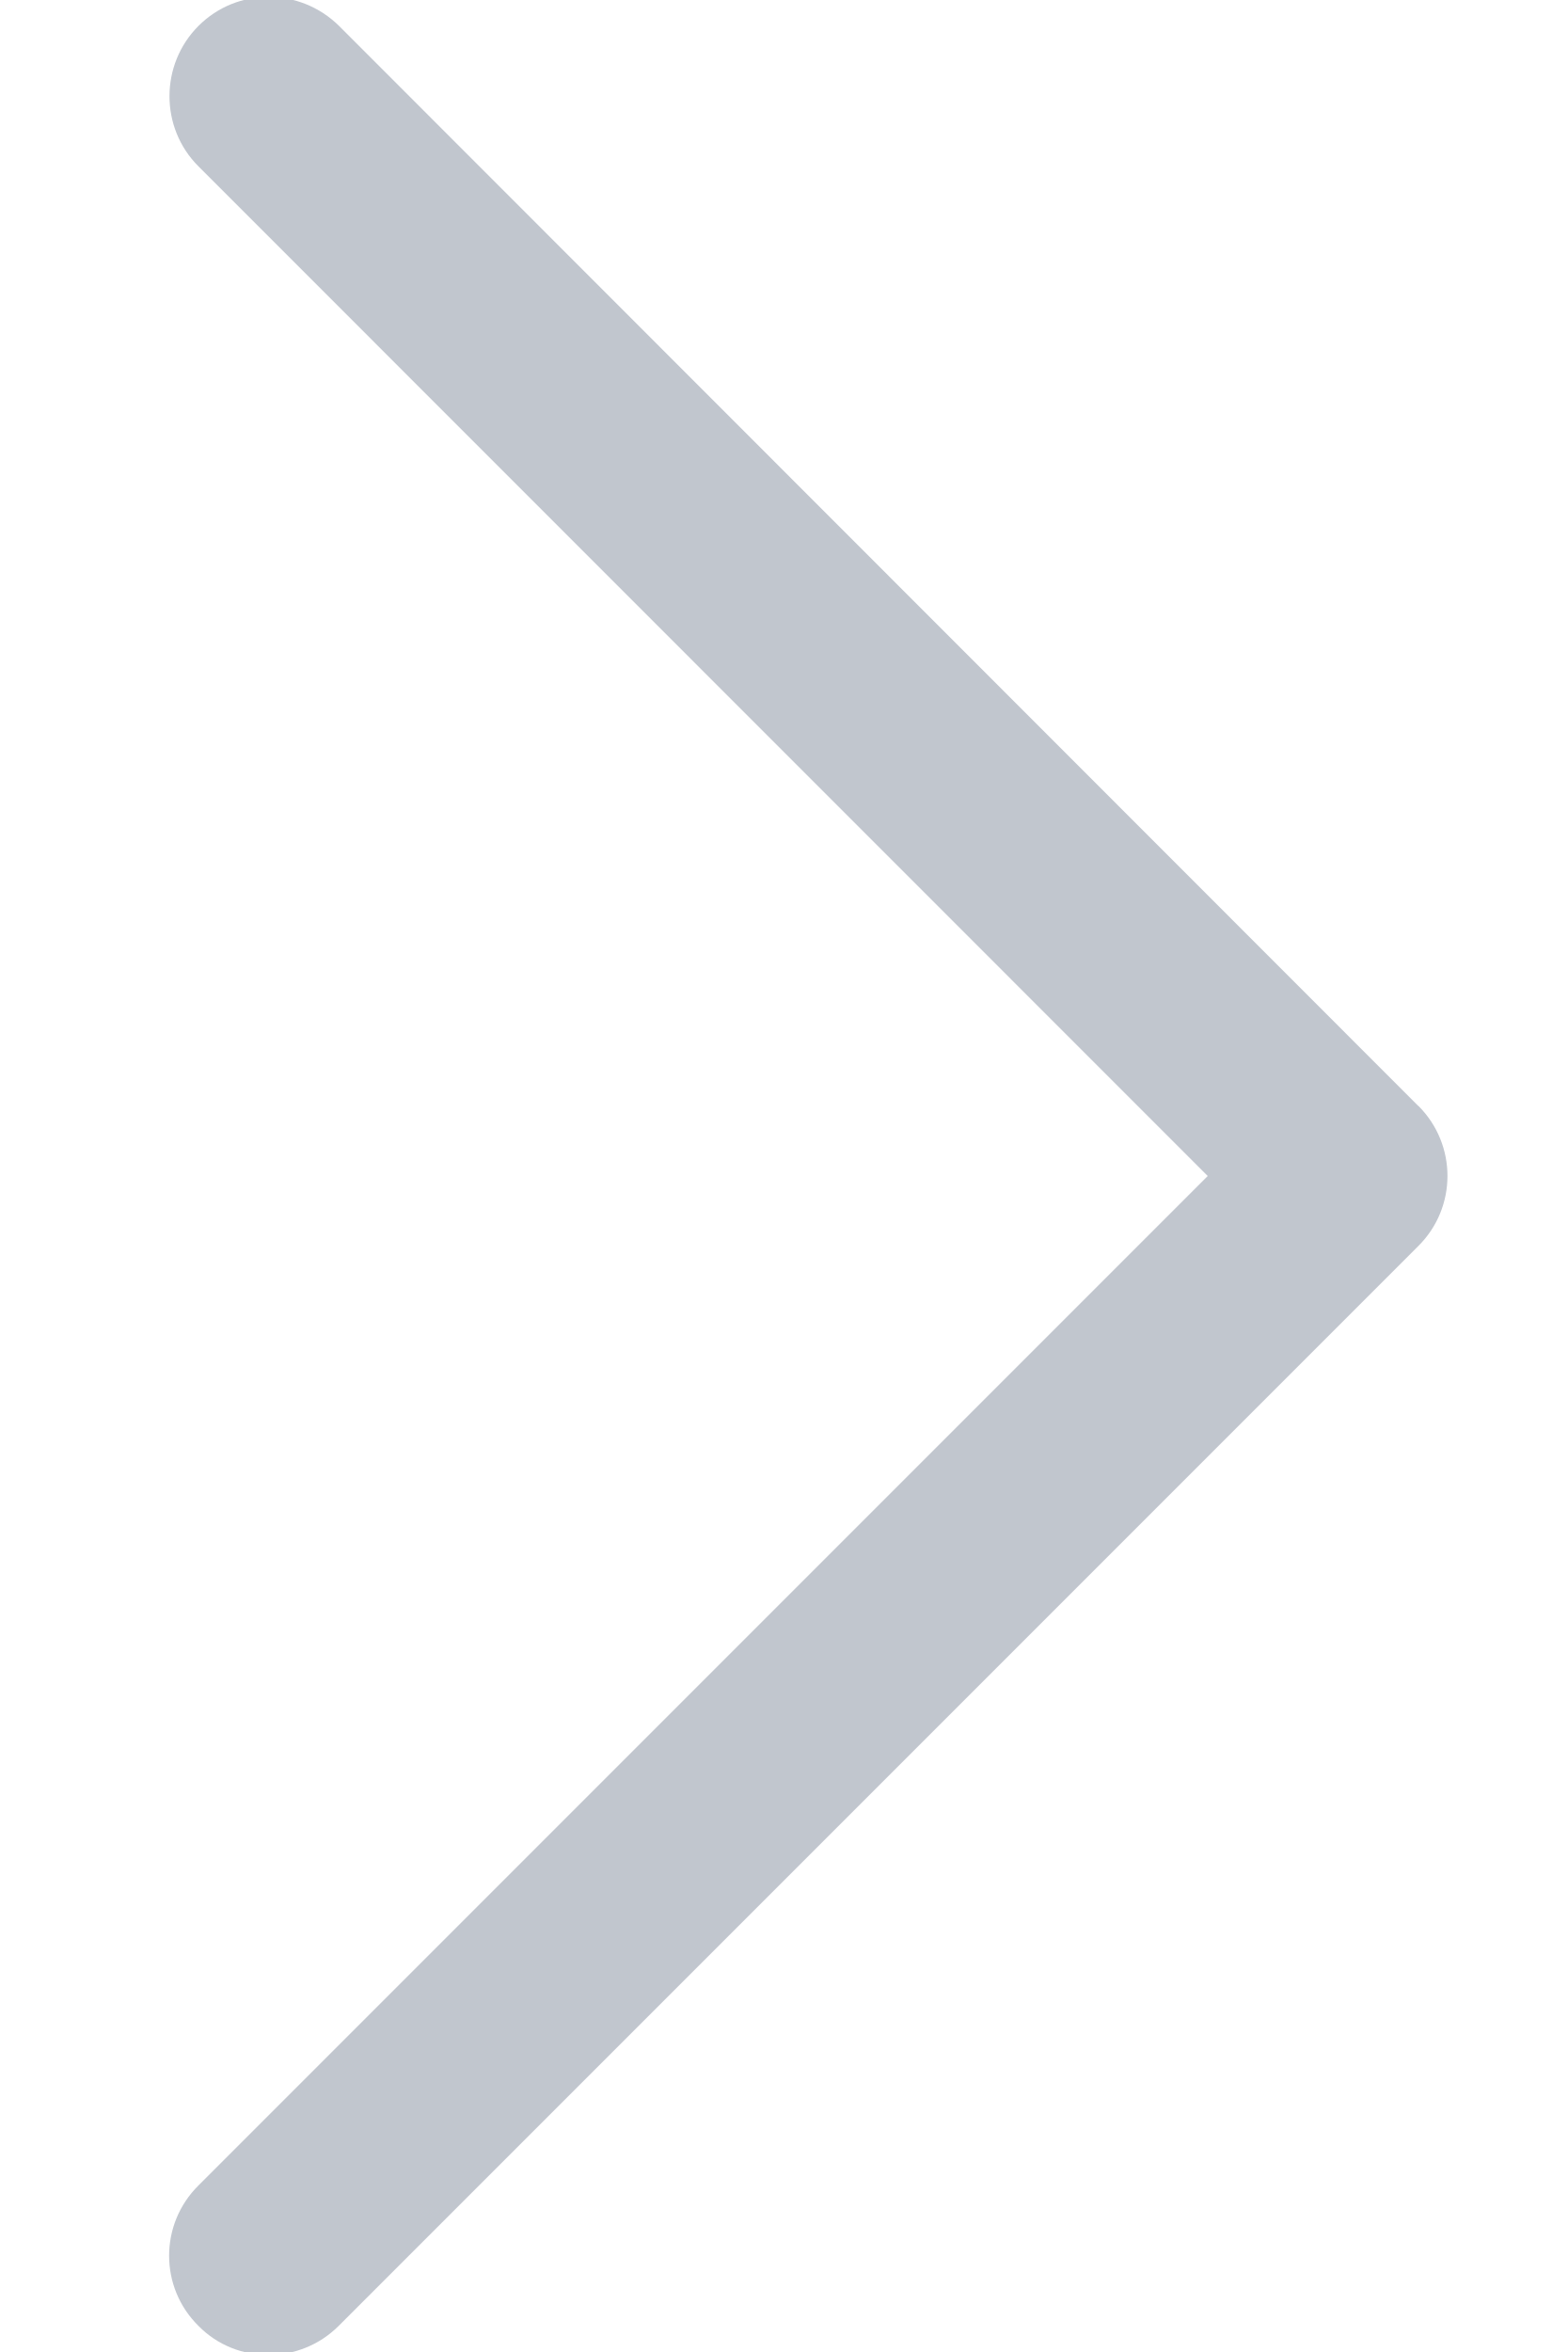
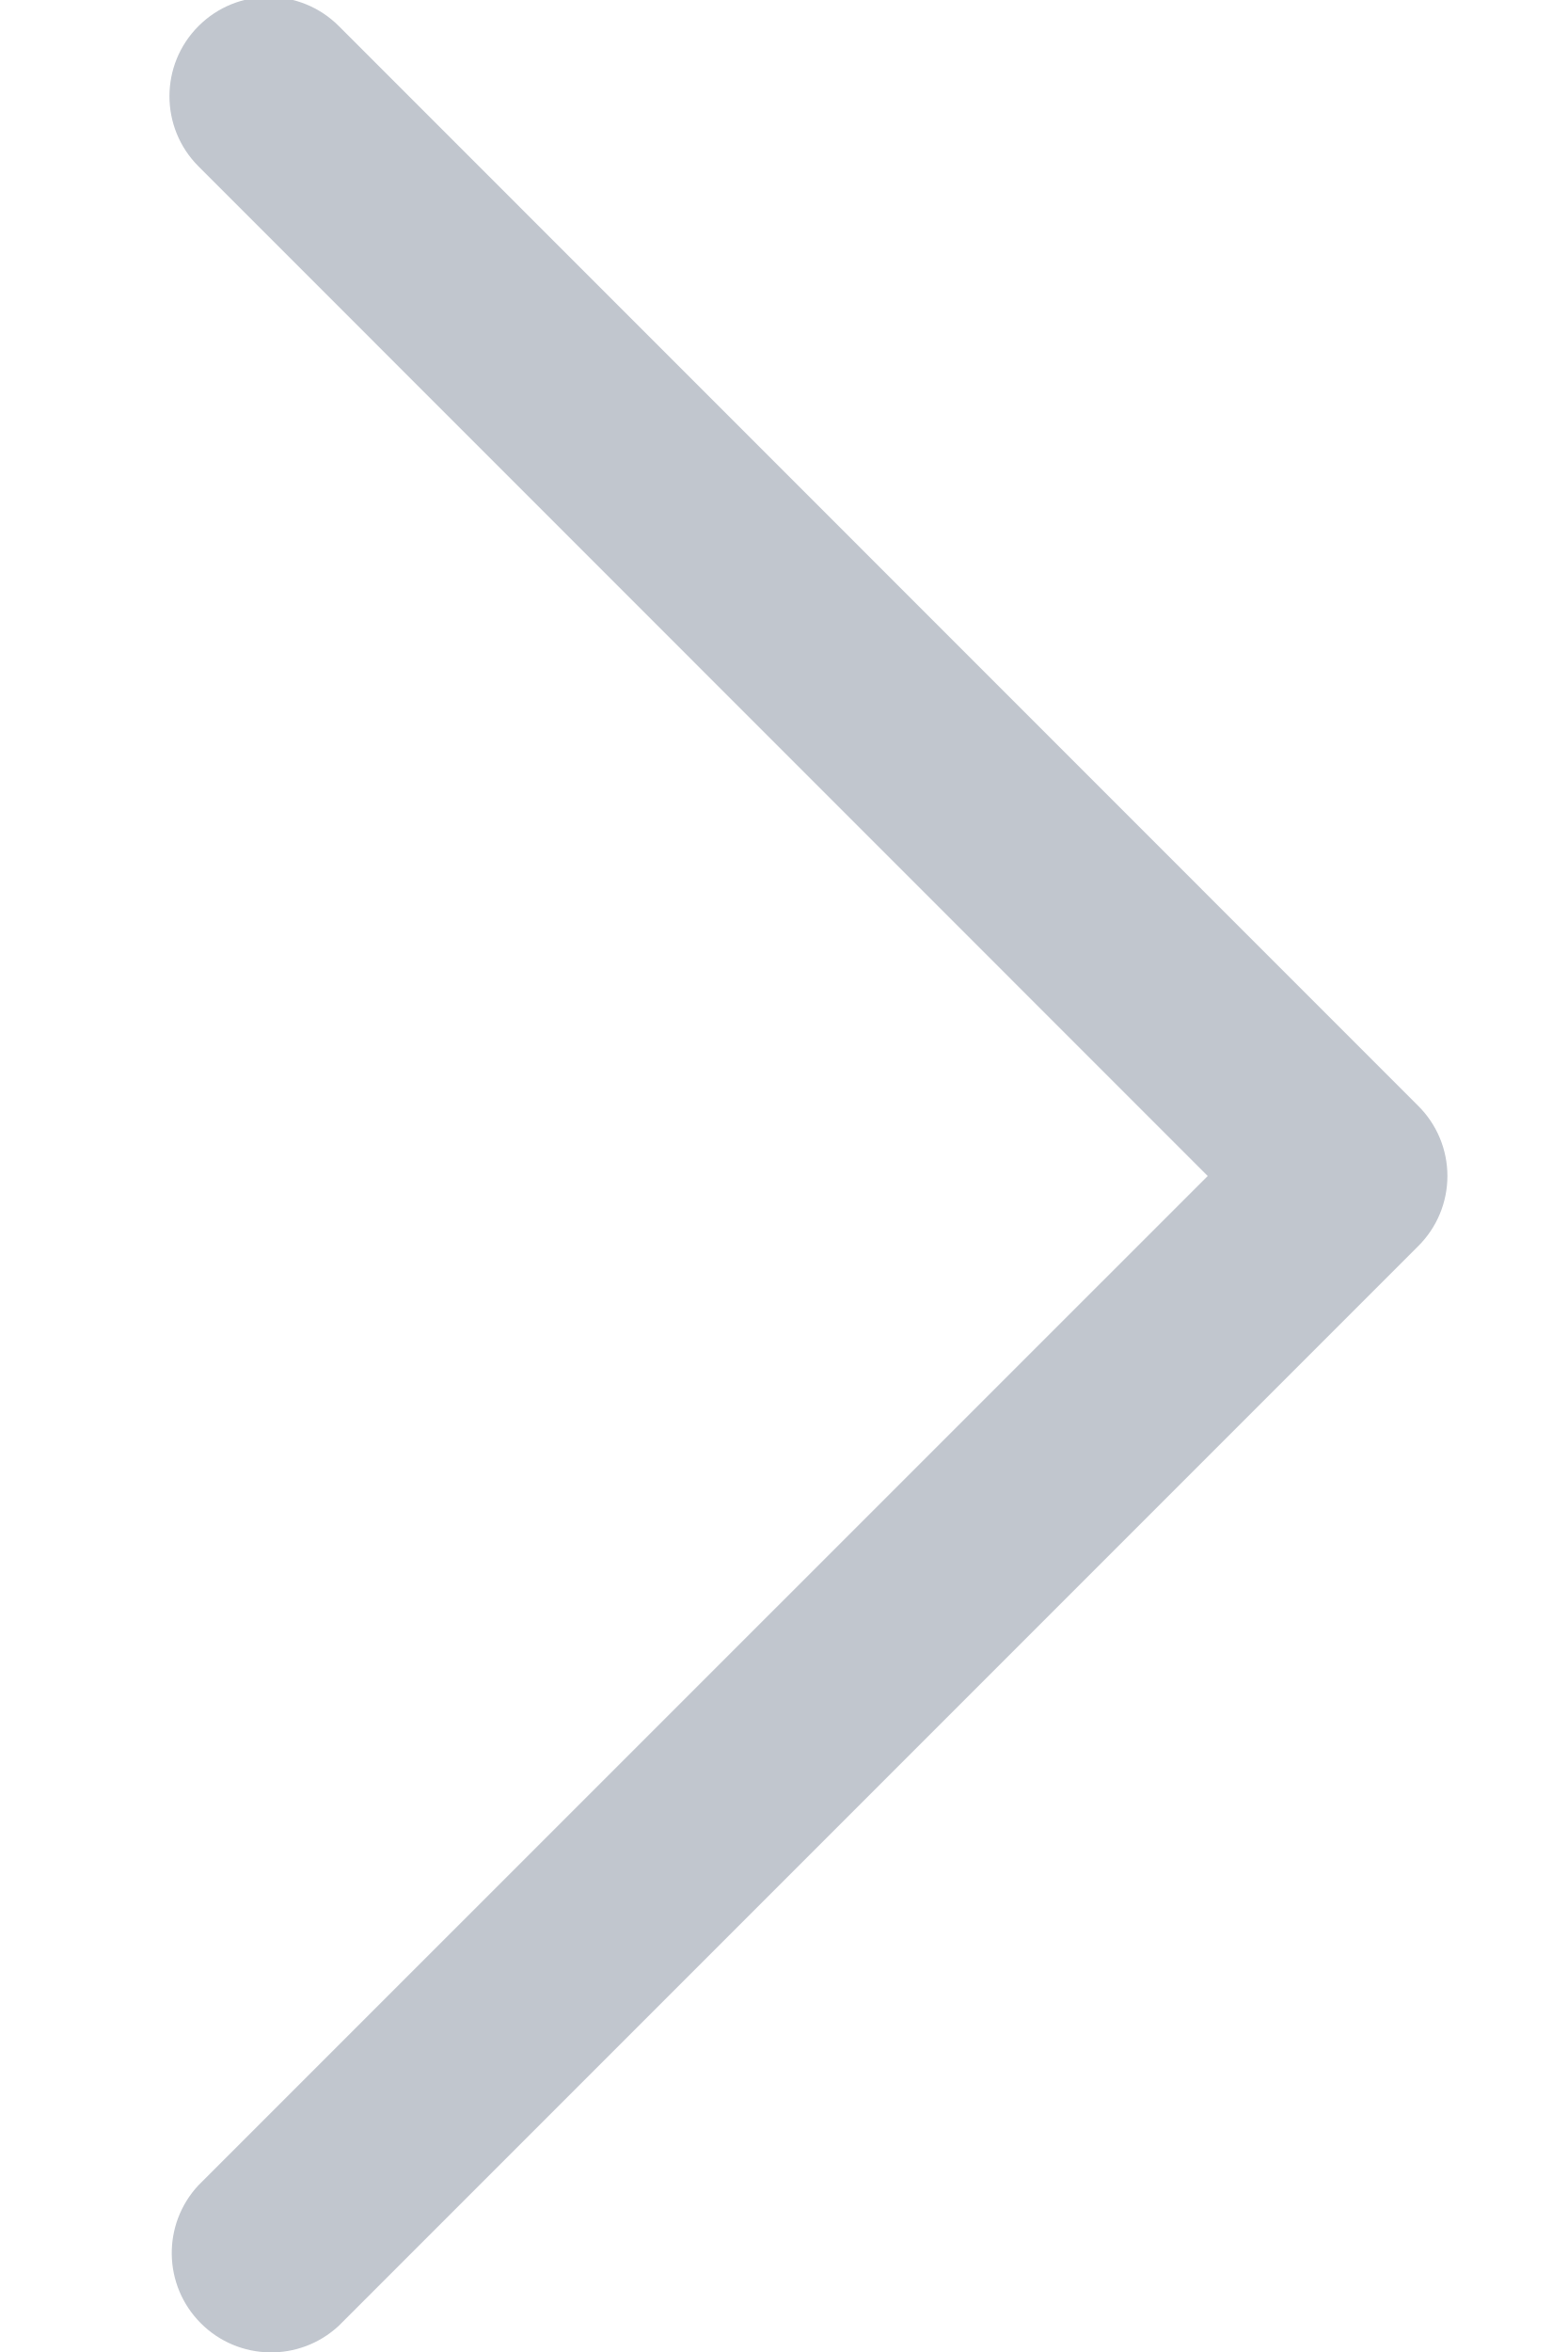
<svg xmlns="http://www.w3.org/2000/svg" width="8" height="12" viewBox="0 0 8 12">
-   <path fill="#C1C6CE" d="M7.237 5.642L1.73.132c-.2-.197-.52-.197-.717 0s-.198.52 0 .717L6.163 6l-5.15 5.15c-.2.198-.2.52 0 .717.098.1.228.148.357.148.13 0 .26-.05.358-.148l5.51-5.51c.198-.197.198-.517 0-.715z" />
+   <path fill="#C1C6CE" d="M7.237 5.642L1.729.133a.506.506 0 1 0-.716.716L6.163 6l-5.151 5.15a.507.507 0 0 0 .716.717l5.509-5.509a.504.504 0 0 0 0-.716z" />
</svg>
